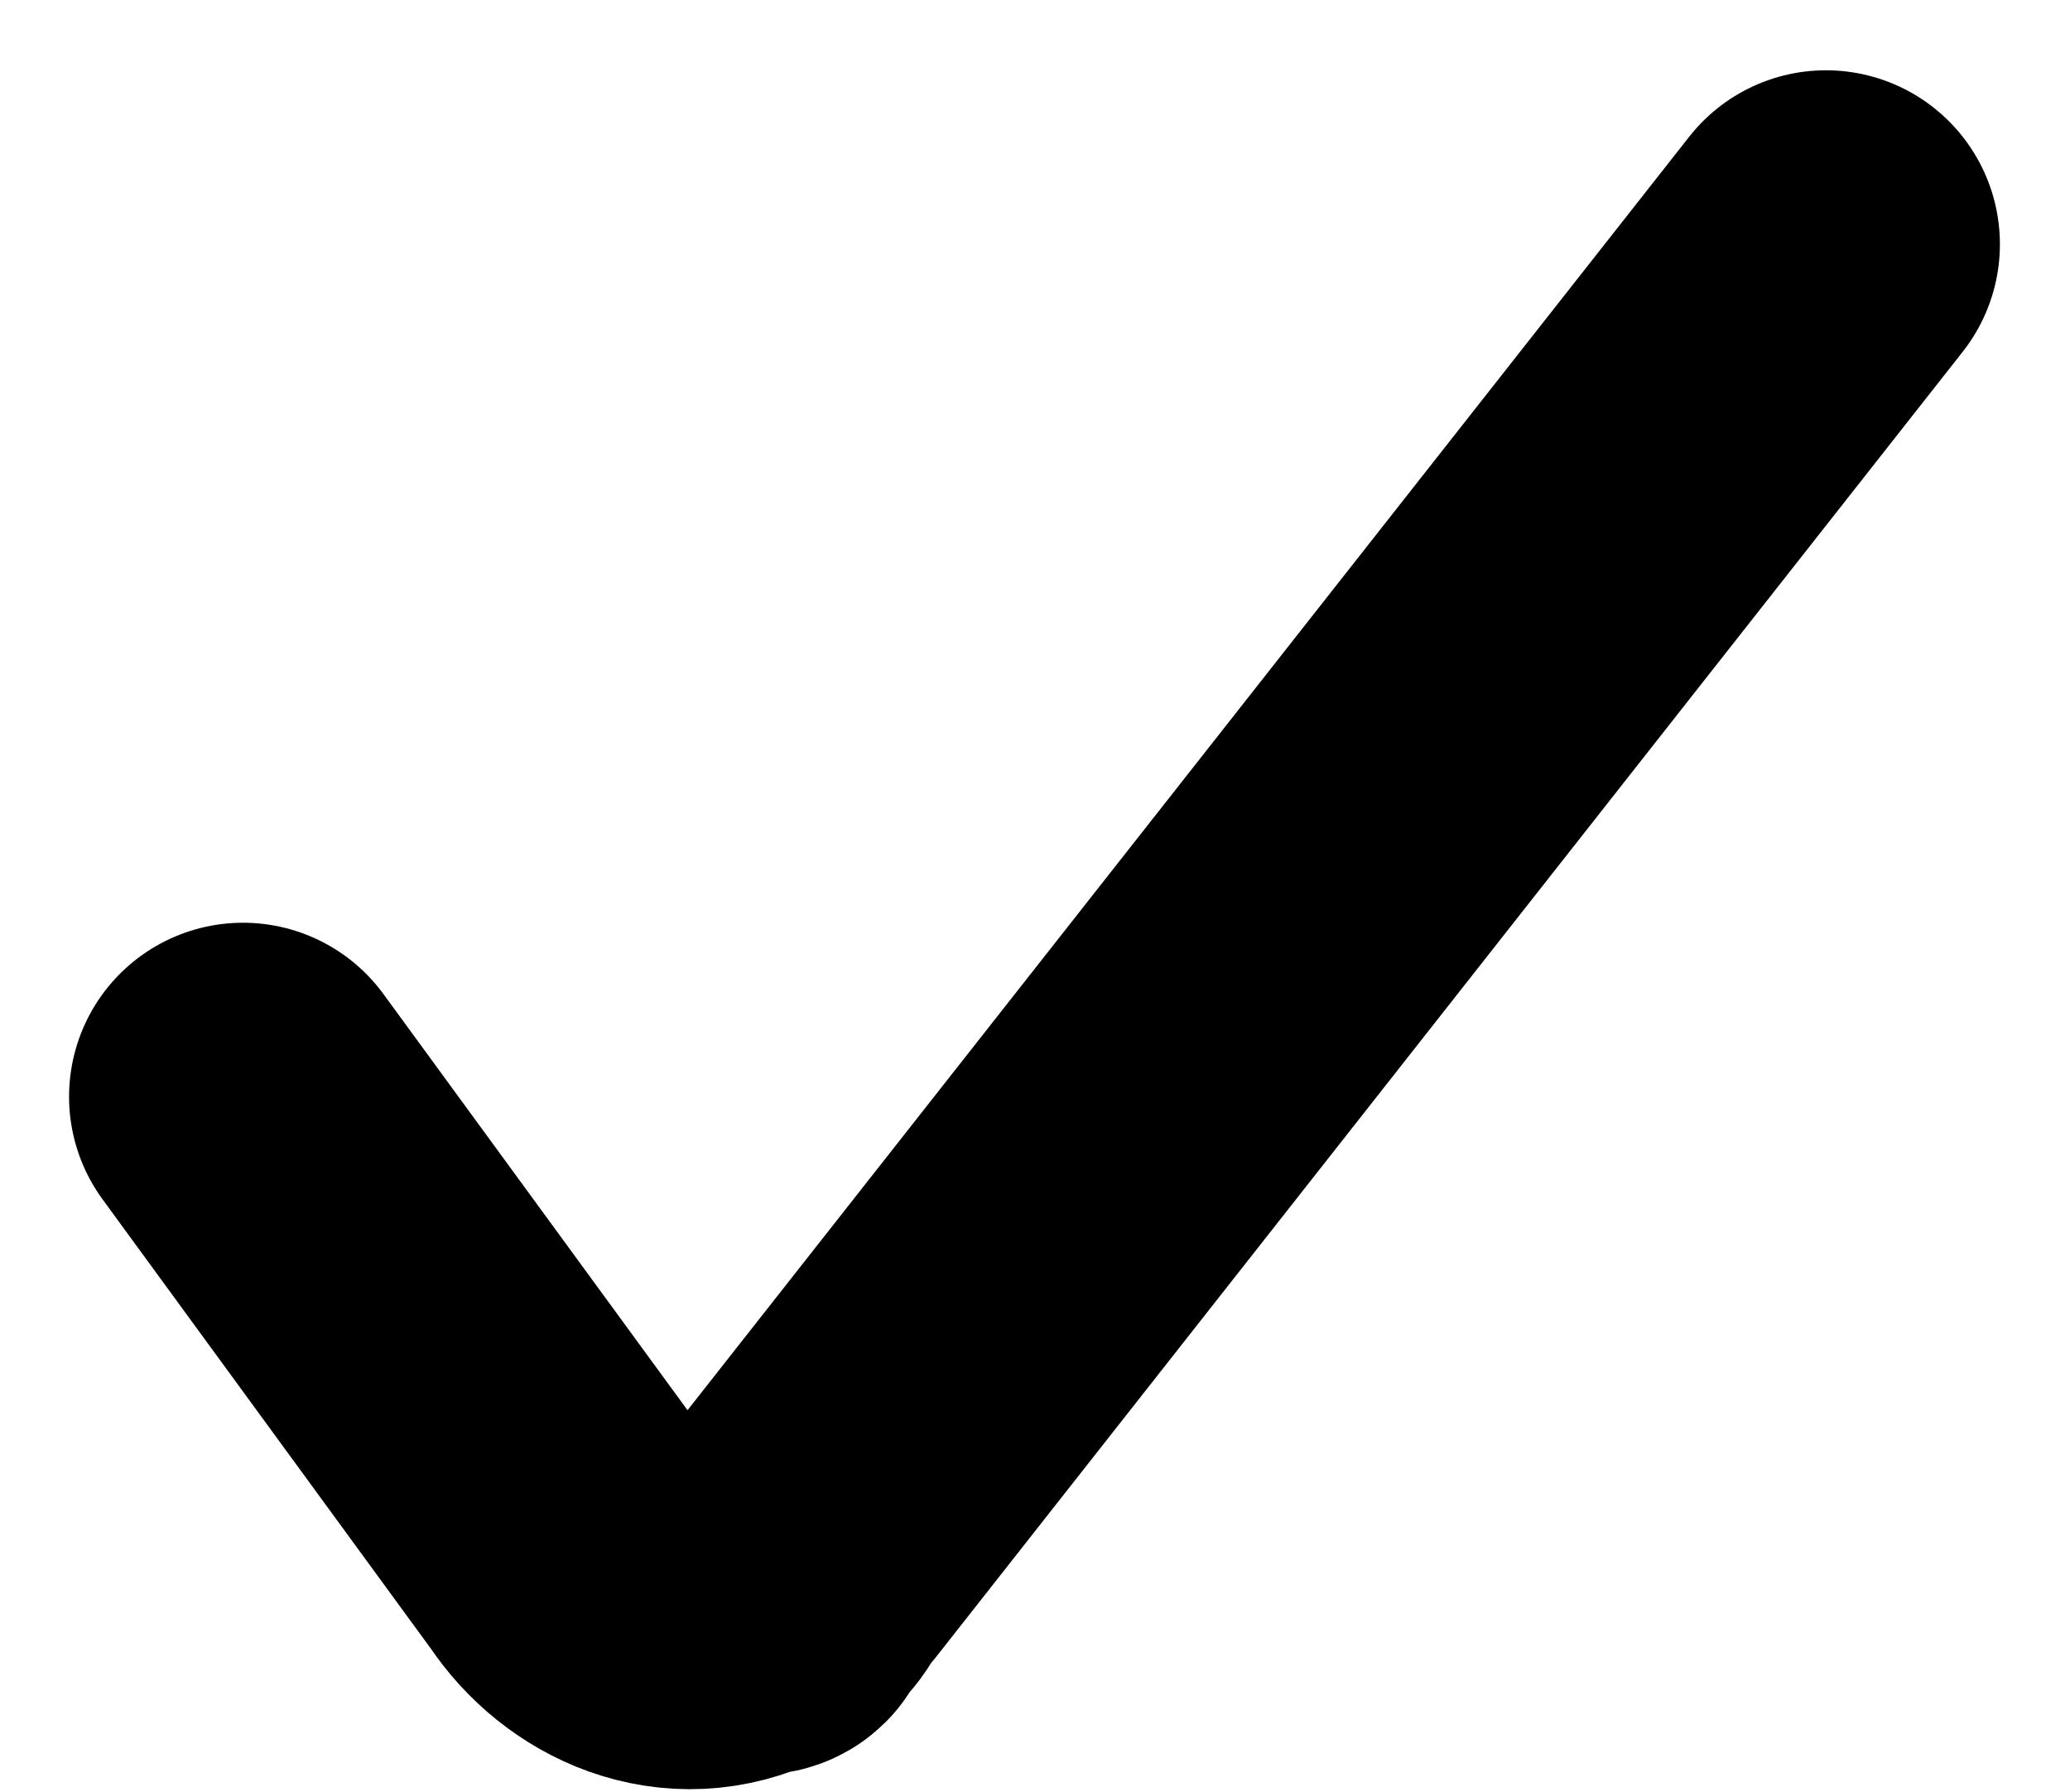
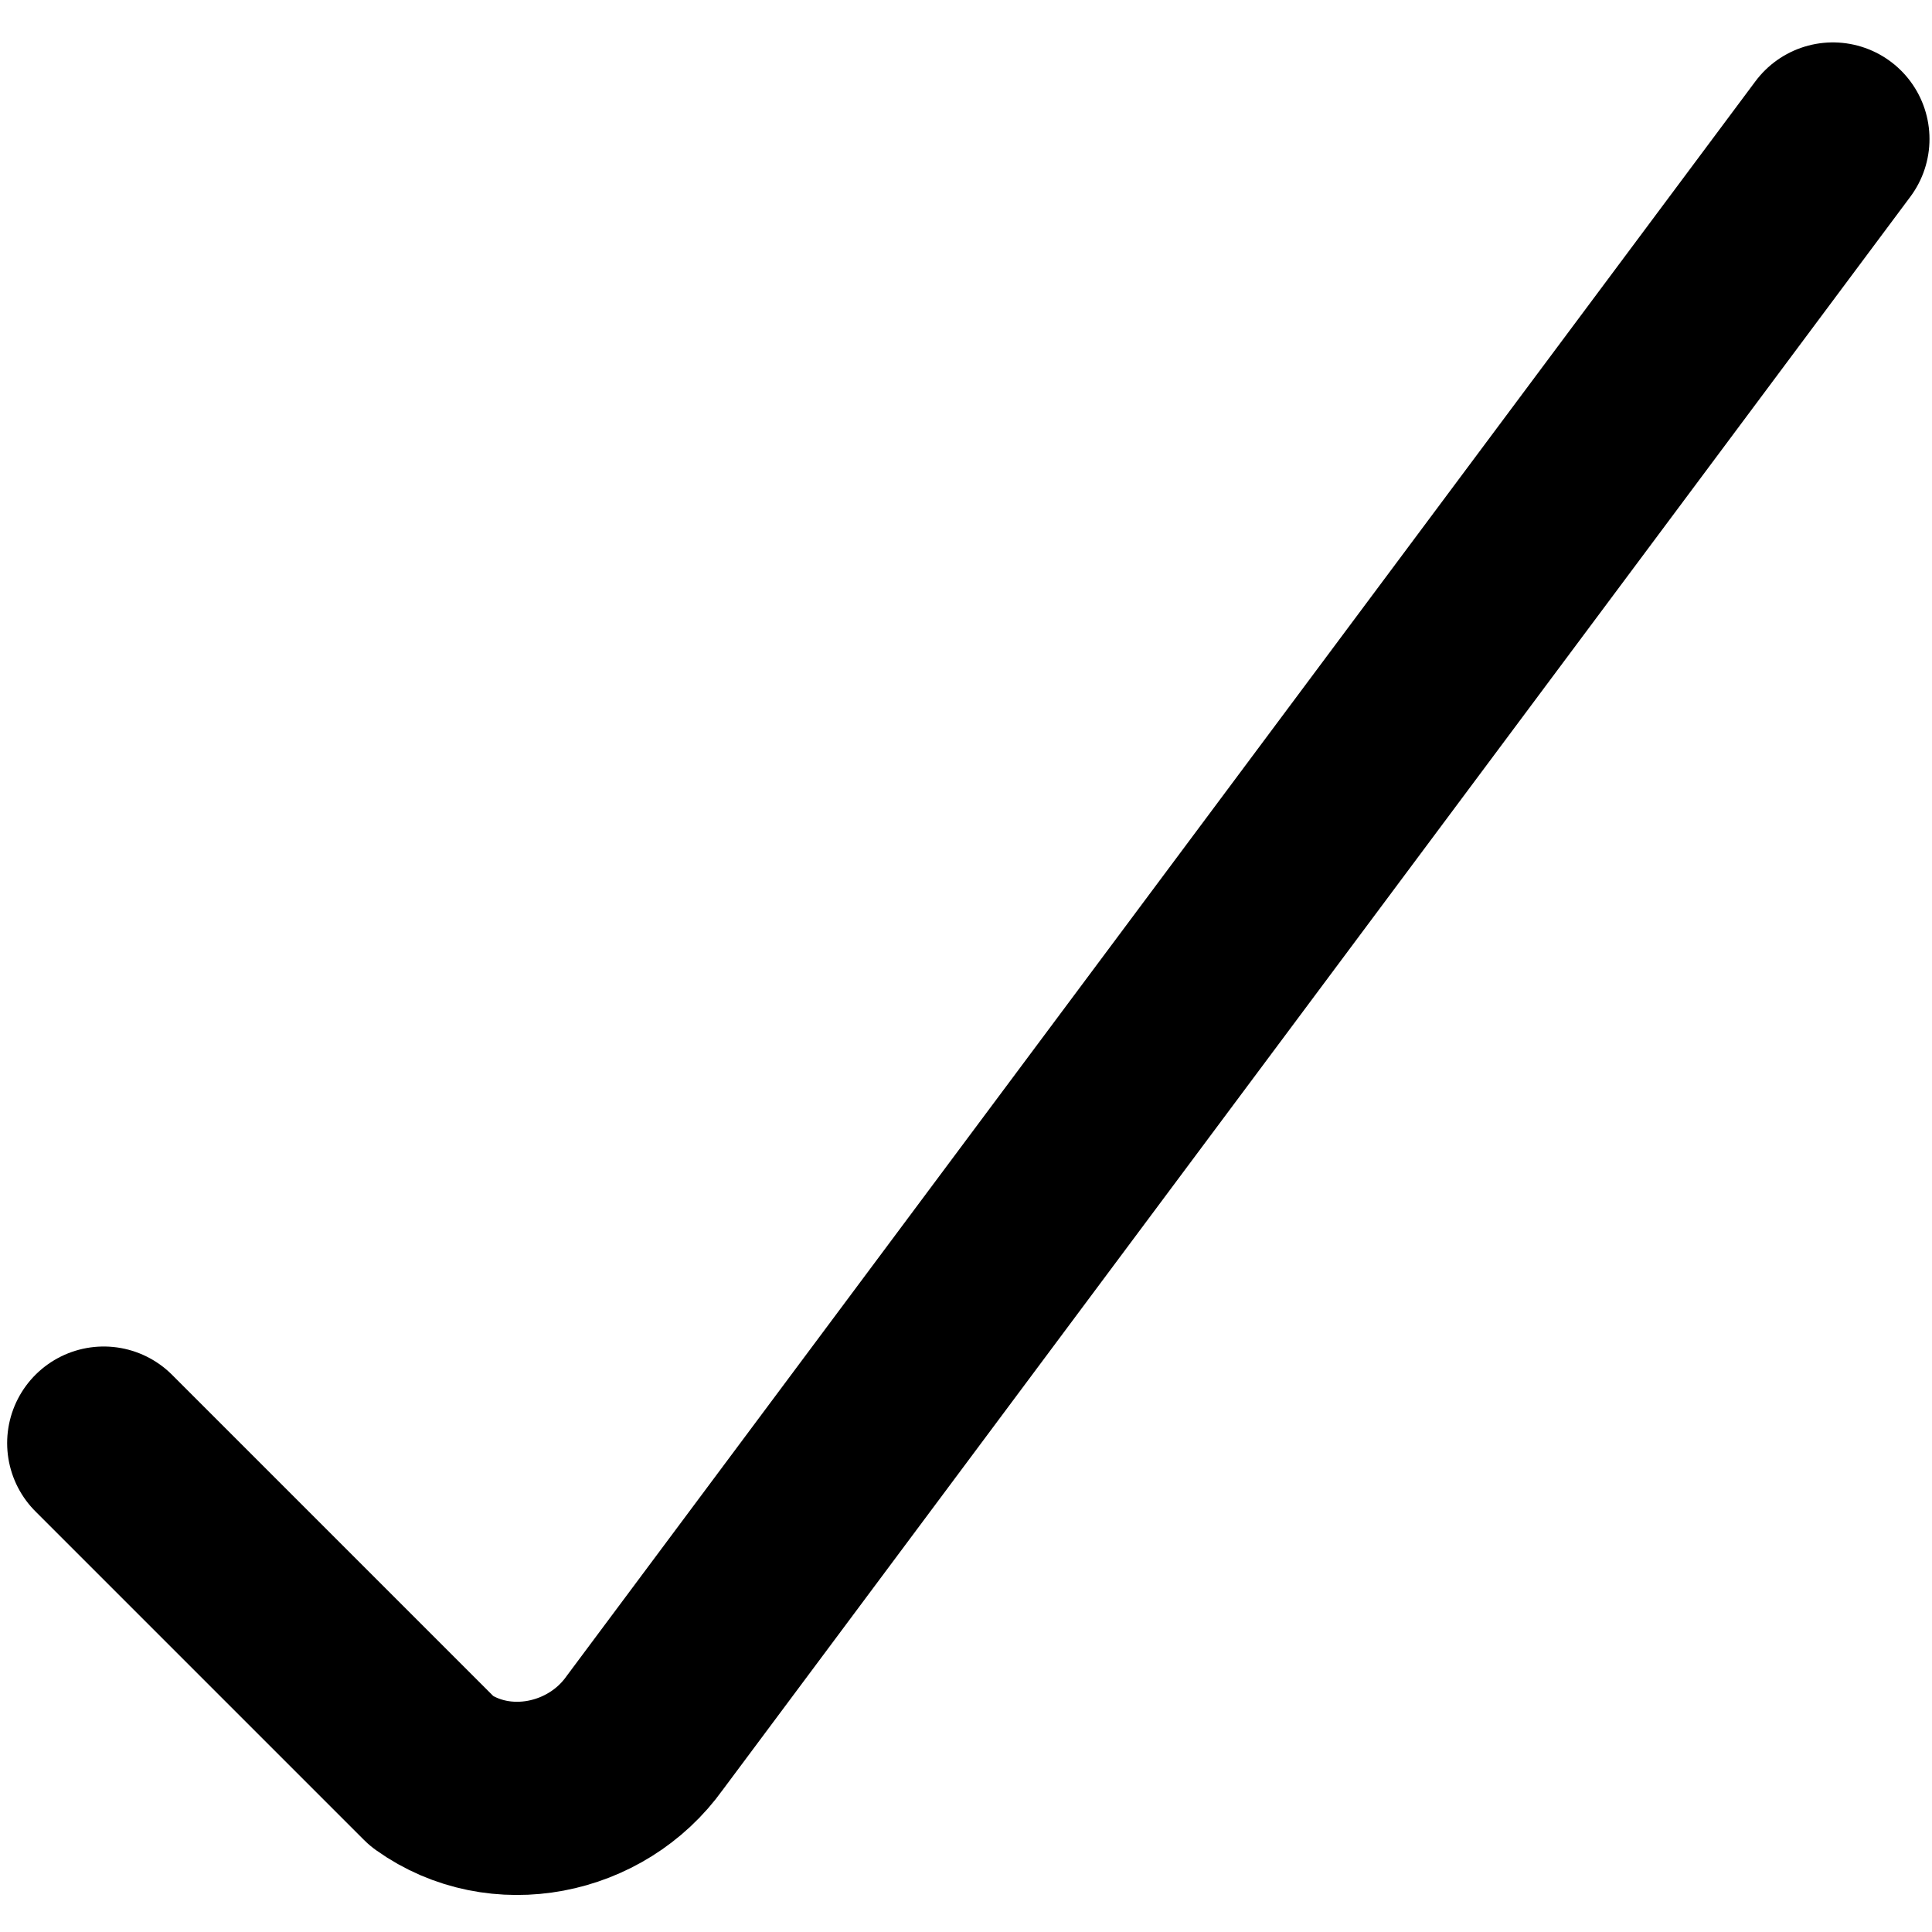
- <svg xmlns="http://www.w3.org/2000/svg" viewBox="0 0 11.9 10.3">
-   <path d="M1.397 6.304l1.9 2.6c.2.3.6.5 1 .3.1 0 .1 0 .1-.1h0c.1 0 .1-.1.2-.2l5.9-7.5" fill="none" stroke="currentColor" stroke-width="2" stroke-linecap="round" stroke-linejoin="round" />
+ <svg xmlns="http://www.w3.org/2000/svg" viewBox="0 0 20 20">
+   <path d="M18.974 1.439l-12.3 16.5c-.5.7-1.5.9-2.2.4l-.2-.2-3.2-3.2" fill="none" stroke="currentColor" stroke-width="2" stroke-linecap="round" stroke-linejoin="round" />
</svg>
